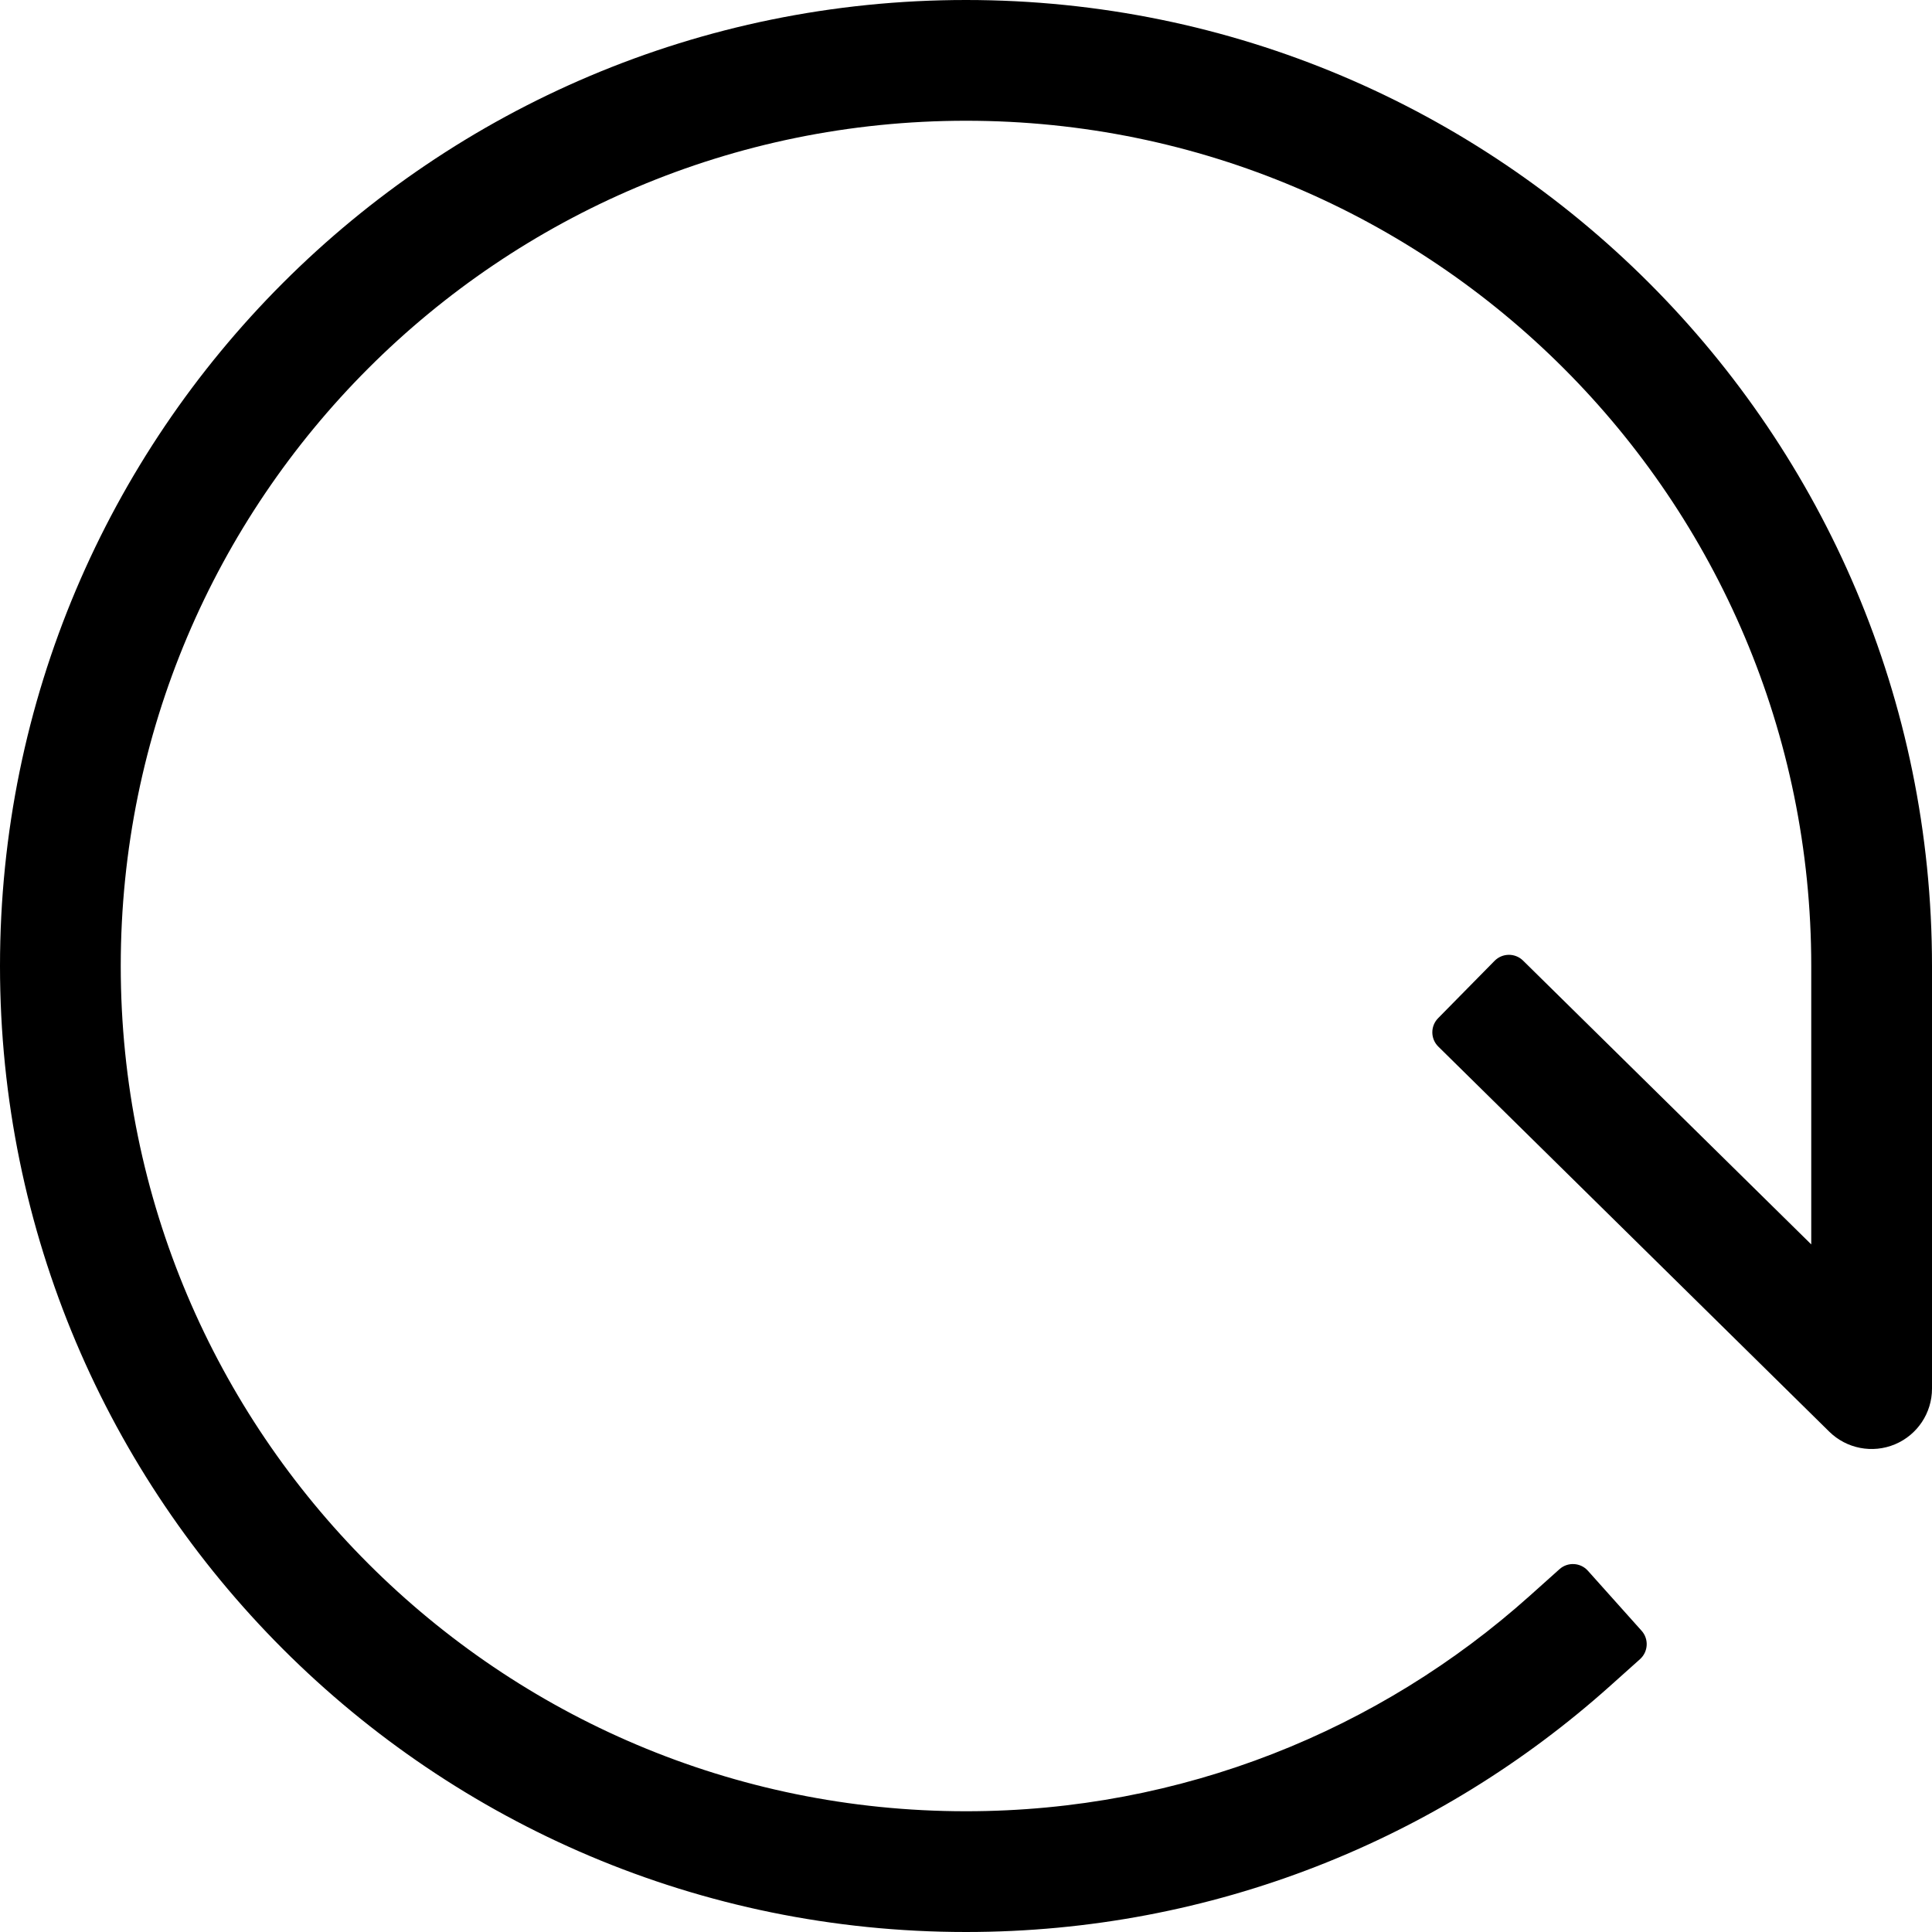
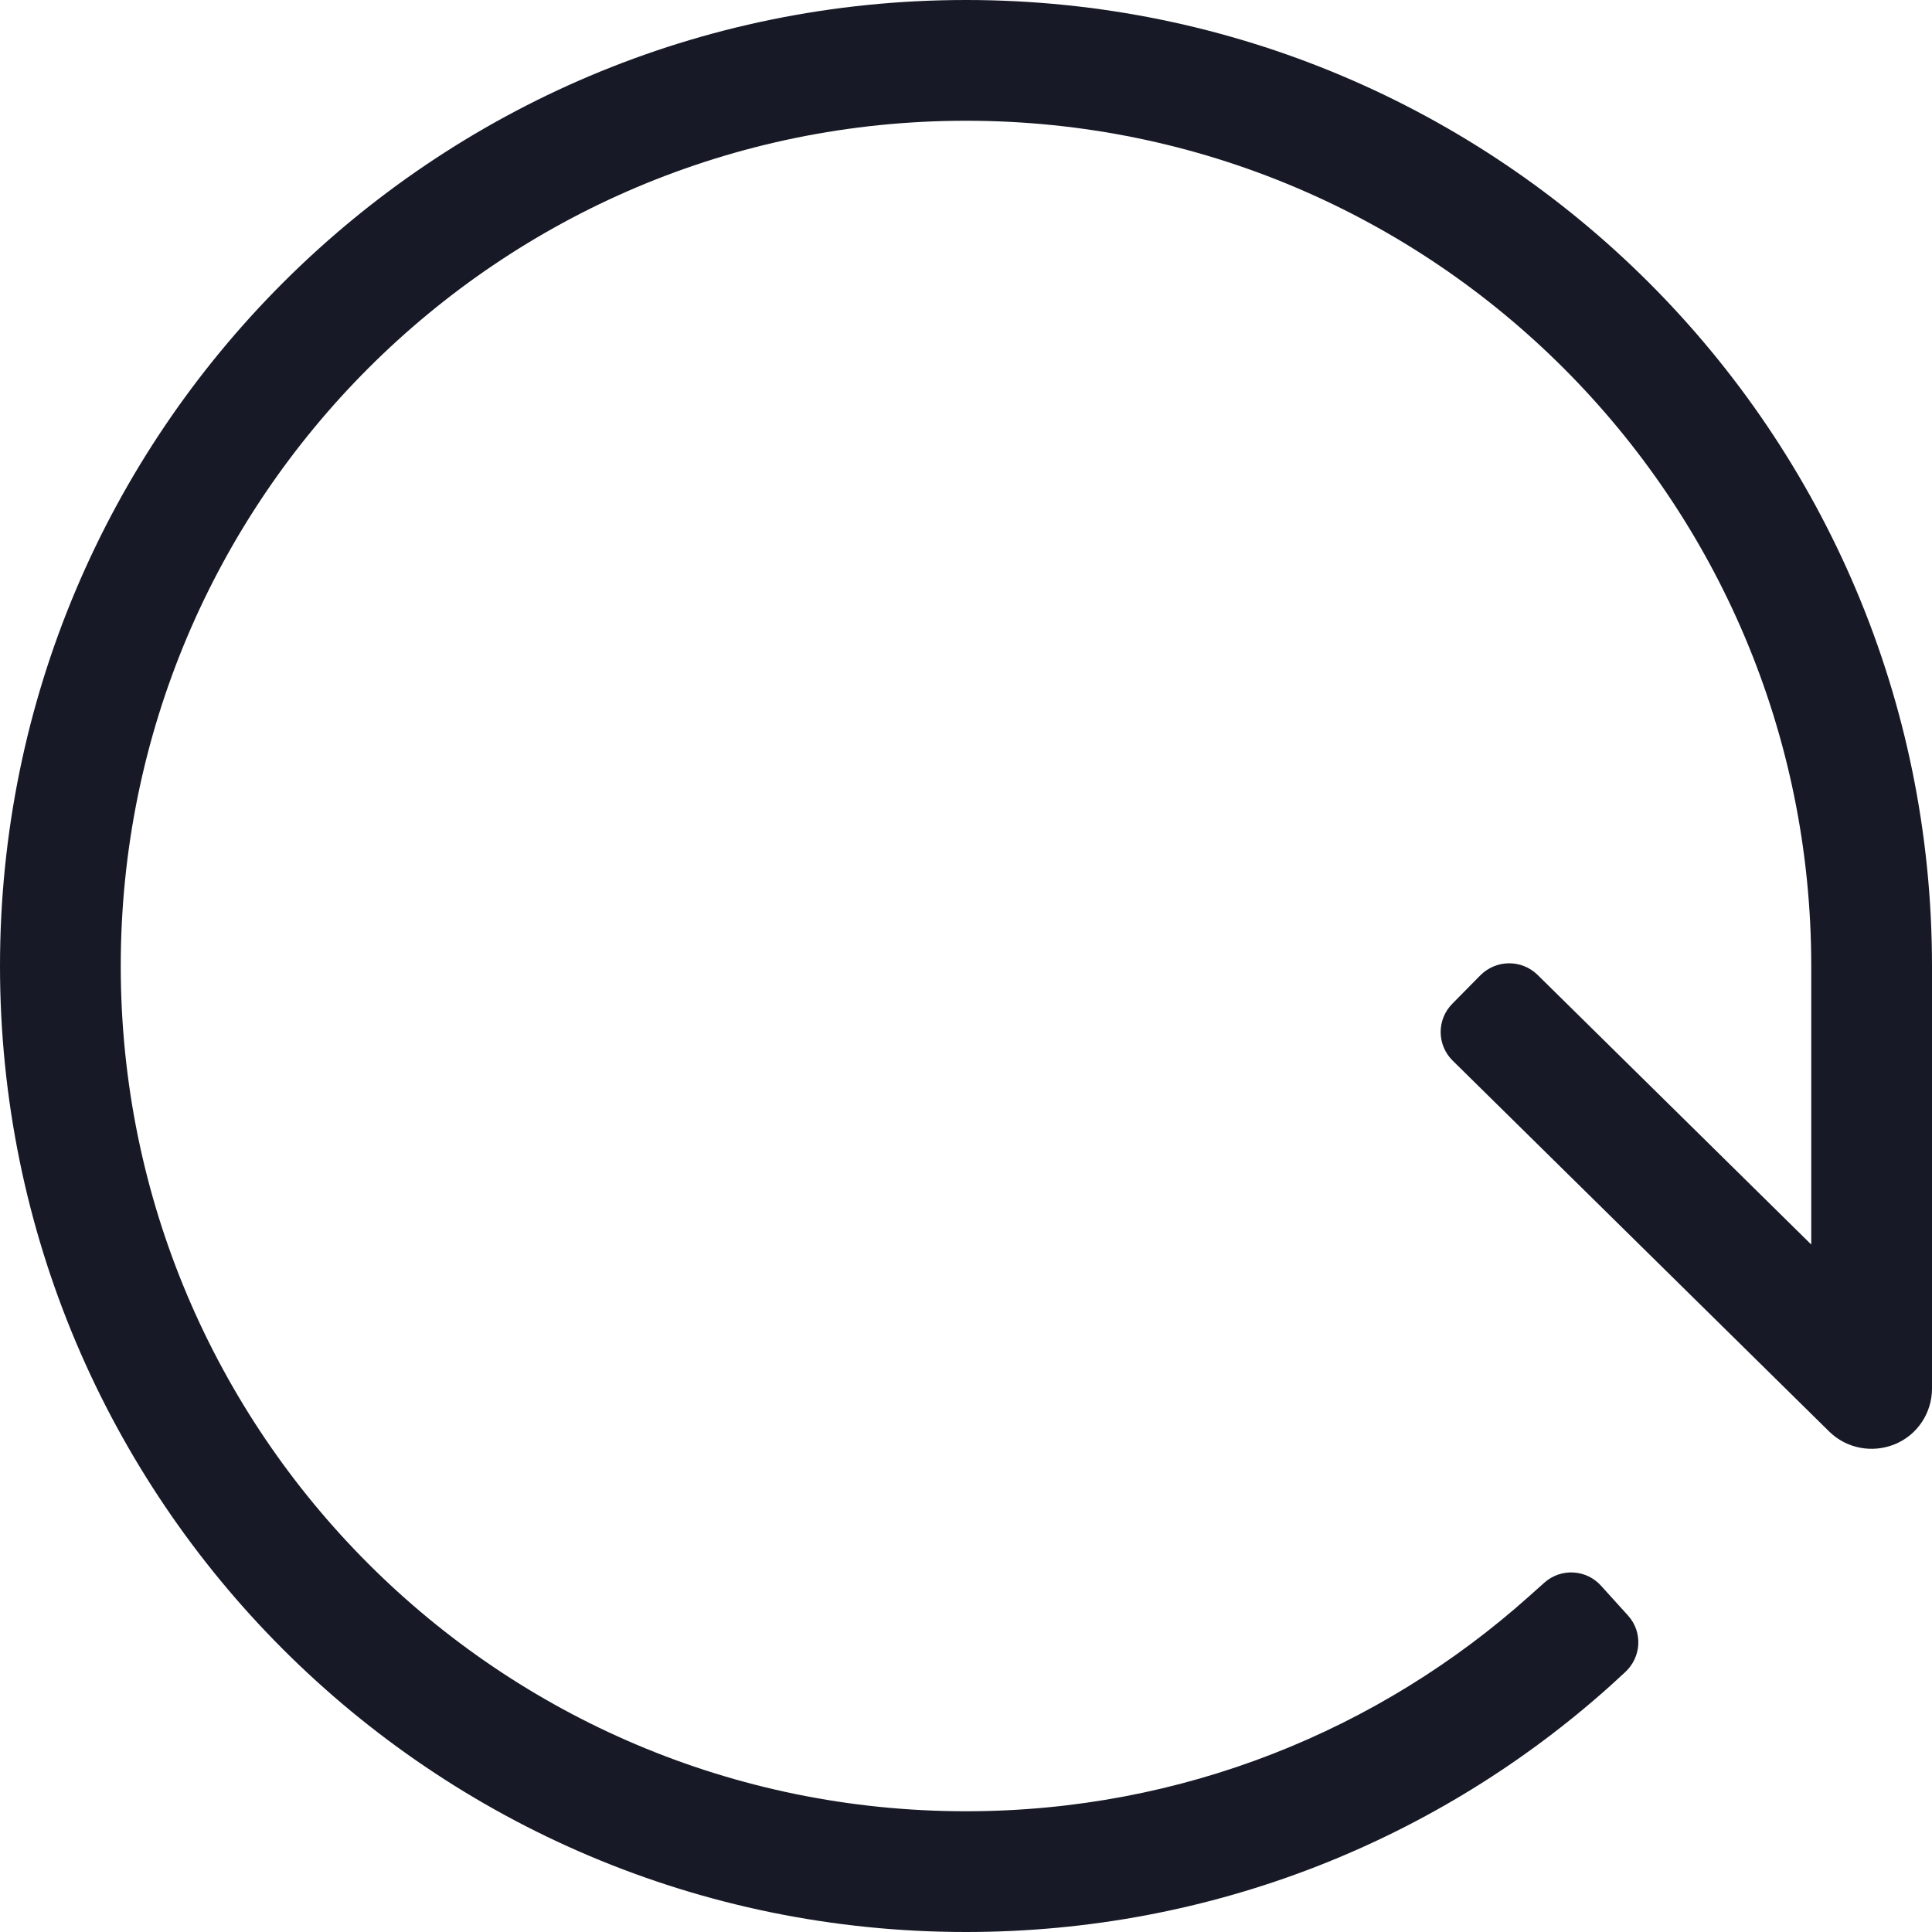
- <svg xmlns="http://www.w3.org/2000/svg" viewBox="0 0 48 48">
-   <path d="M3 24C3 35.598 12.402 45 24 45C29.379 45 34.283 42.979 38 39.653L38.745 38.986C38.95 38.802 39.267 38.819 39.451 39.025L40.785 40.516C40.969 40.721 40.951 41.037 40.745 41.222L40 41.889C35.755 45.688 30.146 48 24 48C10.745 48 5.79387e-07 37.255 2.4e-14 24C-5.79387e-07 10.745 10.745 5.79387e-07 24 2.4e-14C37.255 -5.79387e-07 48 10.745 48 24L48 34.5C48 35.105 47.637 35.65 47.079 35.884C46.522 36.117 45.878 35.993 45.447 35.569L35.735 26.003C35.538 25.81 35.536 25.493 35.73 25.296L37.133 23.871C37.327 23.675 37.643 23.672 37.84 23.866L45 30.917L45 24C45 12.402 35.598 3 24 3C12.402 3 3 12.402 3 24L3 24Z" />
+ <svg xmlns="http://www.w3.org/2000/svg" viewBox="0 0 1024 1024">
+   <path fill="#171a26" d="M512 64c-247.47 0-448 200.53-448 448s200.53 448 448 448c114.77 0 219.31-43.09 298.67-114.13l7.89-7.04a21.29 21.29 0 0 1 30.08 1.7l14.29 15.79c7.89 8.75 7.04 22.19-1.7 30.08l-7.9 7.25c-90.45 81.07-210.13 130.35-341.33 130.35-282.88 0-512-229.12-512-512s229.12-512 512-512 512 229.12 512 512v224c0 12.8-7.68 24.53-19.63 29.44s-25.6 2.35-34.77-6.61l-199.68-196.7a21.25 21.25 0 0 1-0.21-30.08l14.93-15.14c8.32-8.32 21.76-8.53 30.29-0.22l145.07 142.94v-147.63c0-247.47-200.53-448-448-448z" />
</svg>
